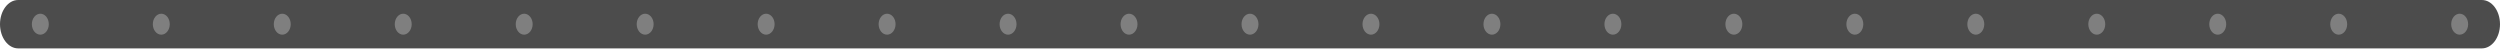
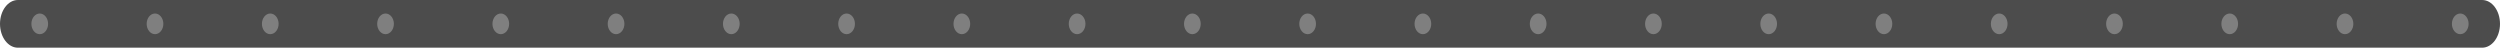
- <svg xmlns="http://www.w3.org/2000/svg" viewBox="0 0 620 12" height="12" width="620" version="1.1">
-   <path d="M 4.5,0 A 4.5,6 0 0 0 0,6 4.5,6 0 0 0 4.5,12 l 611,0 A 4.5,6 0 0 0 620,6 4.5,6 0 0 0 615.5,0 L 4.5,0 Z" style="fill:#4c4c4c;stroke:none;" />
+ <svg xmlns="http://www.w3.org/2000/svg" viewBox="0 0 629 12" height="12" width="629" version="1.1">
+   <path d="M 4.5,0 A 4.5,6 0 0 0 0,6 4.5,6 0 0 0 4.5,12 l 620,0 A 4.5,6 0 0 0 629,6 4.5,6 0 0 0 624.5,0 L 4.5,0 Z" style="fill:#4c4c4c;stroke:none;" />
  <ellipse cx="10" cy="6" rx="2.1" ry="2.6" style="fill:#7f7f7f;stroke:none;" />
-   <ellipse cx="40" cy="6" rx="2.1" ry="2.6" style="fill:#7f7f7f;stroke:none;" />
-   <ellipse cx="70" cy="6" rx="2.1" ry="2.6" style="fill:#7f7f7f;stroke:none;" />
-   <ellipse cx="100" cy="6" rx="2.1" ry="2.6" style="fill:#7f7f7f;stroke:none;" />
-   <ellipse cx="130" cy="6" rx="2.1" ry="2.6" style="fill:#7f7f7f;stroke:none;" />
-   <ellipse cx="160" cy="6" rx="2.1" ry="2.6" style="fill:#7f7f7f;stroke:none;" />
-   <ellipse cx="190" cy="6" rx="2.1" ry="2.6" style="fill:#7f7f7f;stroke:none;" />
-   <ellipse cx="220" cy="6" rx="2.1" ry="2.6" style="fill:#7f7f7f;stroke:none;" />
-   <ellipse cx="250" cy="6" rx="2.1" ry="2.6" style="fill:#7f7f7f;stroke:none;" />
-   <ellipse cx="280" cy="6" rx="2.1" ry="2.6" style="fill:#7f7f7f;stroke:none;" />
-   <ellipse cx="310" cy="6" rx="2.1" ry="2.6" style="fill:#7f7f7f;stroke:none;" />
-   <ellipse cx="340" cy="6" rx="2.1" ry="2.6" style="fill:#7f7f7f;stroke:none;" />
-   <ellipse cx="370" cy="6" rx="2.1" ry="2.6" style="fill:#7f7f7f;stroke:none;" />
-   <ellipse cx="400" cy="6" rx="2.1" ry="2.6" style="fill:#7f7f7f;stroke:none;" />
-   <ellipse cx="430" cy="6" rx="2.1" ry="2.6" style="fill:#7f7f7f;stroke:none;" />
-   <ellipse cx="460" cy="6" rx="2.1" ry="2.6" style="fill:#7f7f7f;stroke:none;" />
-   <ellipse cx="490" cy="6" rx="2.1" ry="2.6" style="fill:#7f7f7f;stroke:none;" />
-   <ellipse cx="520" cy="6" rx="2.1" ry="2.6" style="fill:#7f7f7f;stroke:none;" />
-   <ellipse cx="550" cy="6" rx="2.1" ry="2.6" style="fill:#7f7f7f;stroke:none;" />
-   <ellipse cx="580" cy="6" rx="2.1" ry="2.6" style="fill:#7f7f7f;stroke:none;" />
-   <ellipse cx="610" cy="6" rx="2.1" ry="2.6" style="fill:#7f7f7f;stroke:none;" />
+   <ellipse cx="39" cy="6" rx="2.1" ry="2.6" style="fill:#7f7f7f;stroke:none;" />
+   <ellipse cx="68" cy="6" rx="2.1" ry="2.6" style="fill:#7f7f7f;stroke:none;" />
+   <ellipse cx="97" cy="6" rx="2.1" ry="2.6" style="fill:#7f7f7f;stroke:none;" />
+   <ellipse cx="126" cy="6" rx="2.1" ry="2.6" style="fill:#7f7f7f;stroke:none;" />
+   <ellipse cx="155" cy="6" rx="2.1" ry="2.6" style="fill:#7f7f7f;stroke:none;" />
+   <ellipse cx="184" cy="6" rx="2.1" ry="2.6" style="fill:#7f7f7f;stroke:none;" />
+   <ellipse cx="213" cy="6" rx="2.1" ry="2.6" style="fill:#7f7f7f;stroke:none;" />
+   <ellipse cx="242" cy="6" rx="2.1" ry="2.6" style="fill:#7f7f7f;stroke:none;" />
+   <ellipse cx="271" cy="6" rx="2.1" ry="2.6" style="fill:#7f7f7f;stroke:none;" />
+   <ellipse cx="300" cy="6" rx="2.1" ry="2.6" style="fill:#7f7f7f;stroke:none;" />
+   <ellipse cx="329" cy="6" rx="2.1" ry="2.6" style="fill:#7f7f7f;stroke:none;" />
+   <ellipse cx="358" cy="6" rx="2.1" ry="2.6" style="fill:#7f7f7f;stroke:none;" />
+   <ellipse cx="387" cy="6" rx="2.1" ry="2.6" style="fill:#7f7f7f;stroke:none;" />
+   <ellipse cx="416" cy="6" rx="2.1" ry="2.6" style="fill:#7f7f7f;stroke:none;" />
+   <ellipse cx="445" cy="6" rx="2.1" ry="2.6" style="fill:#7f7f7f;stroke:none;" />
+   <ellipse cx="474" cy="6" rx="2.1" ry="2.6" style="fill:#7f7f7f;stroke:none;" />
+   <ellipse cx="503" cy="6" rx="2.1" ry="2.6" style="fill:#7f7f7f;stroke:none;" />
+   <ellipse cx="532" cy="6" rx="2.1" ry="2.6" style="fill:#7f7f7f;stroke:none;" />
+   <ellipse cx="561" cy="6" rx="2.1" ry="2.6" style="fill:#7f7f7f;stroke:none;" />
+   <ellipse cx="590" cy="6" rx="2.1" ry="2.6" style="fill:#7f7f7f;stroke:none;" />
+   <ellipse cx="619" cy="6" rx="2.1" ry="2.6" style="fill:#7f7f7f;stroke:none;" />
</svg>
